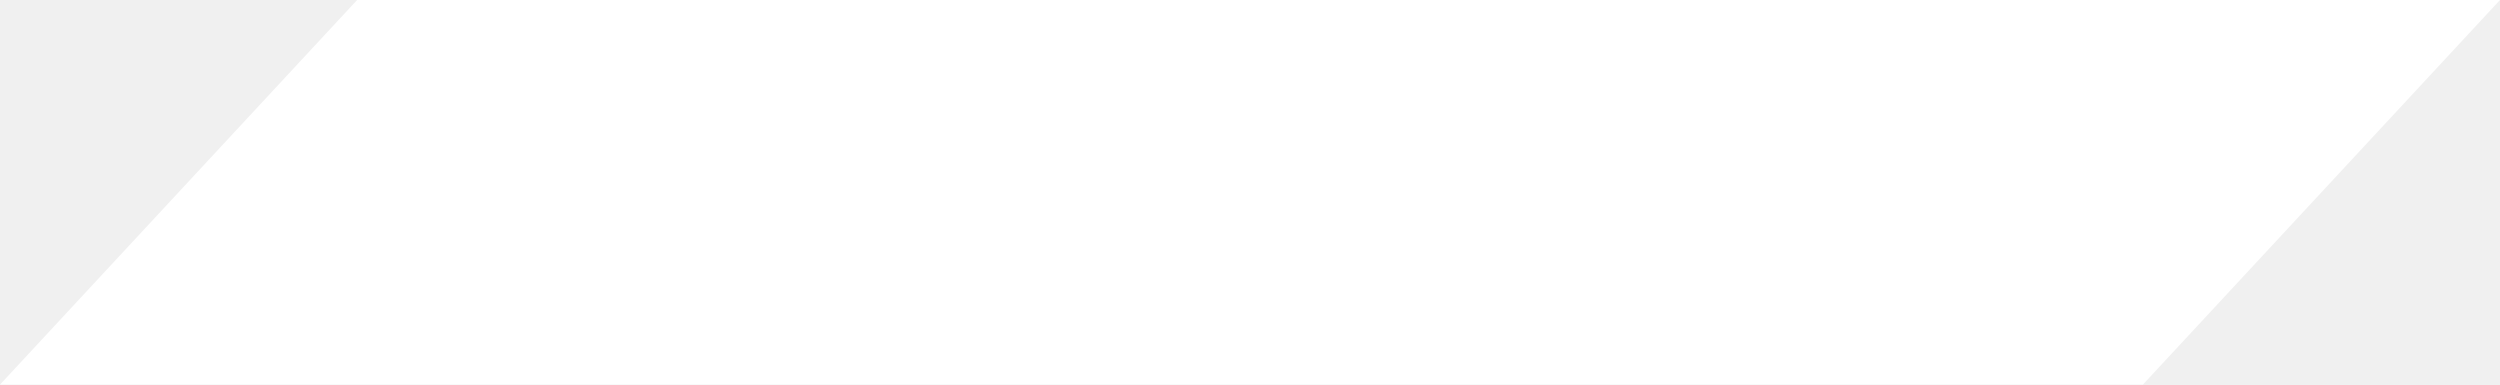
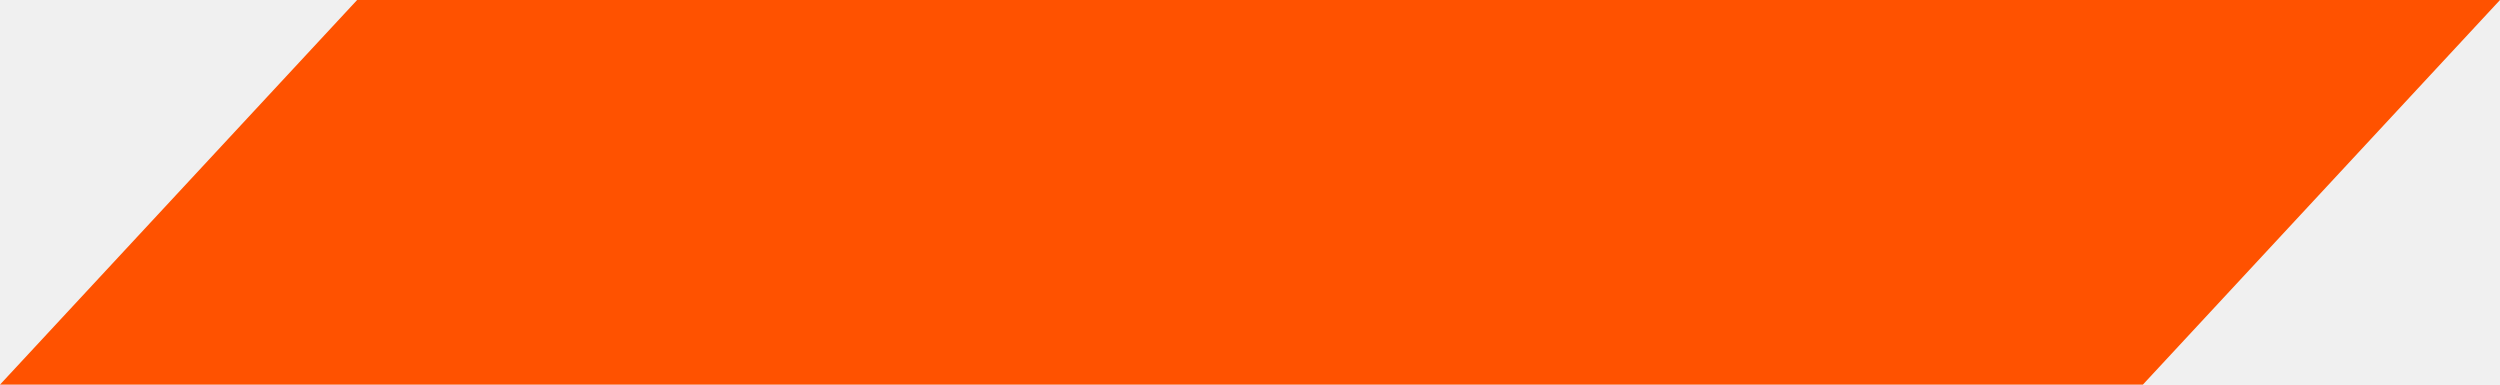
<svg xmlns="http://www.w3.org/2000/svg" version="1.1" width="13px" height="2px">
-   <g transform="matrix(1 0 0 1 -11 0 )">
-     <path d="M 0 2  L 1.857 0  L 13 0  L 11.143 2  L 0 2  Z " fill-rule="nonzero" fill="#ffffff" stroke="none" transform="matrix(1 0 0 1 11 0 )" />
+   <g>
+     <path d="M 0 2  L 1.857 0  L 13 0  L 11.143 2  L 0 2  Z " fill-rule="nonzero" fill="#ff5200" stroke="none" />
  </g>
</svg>
